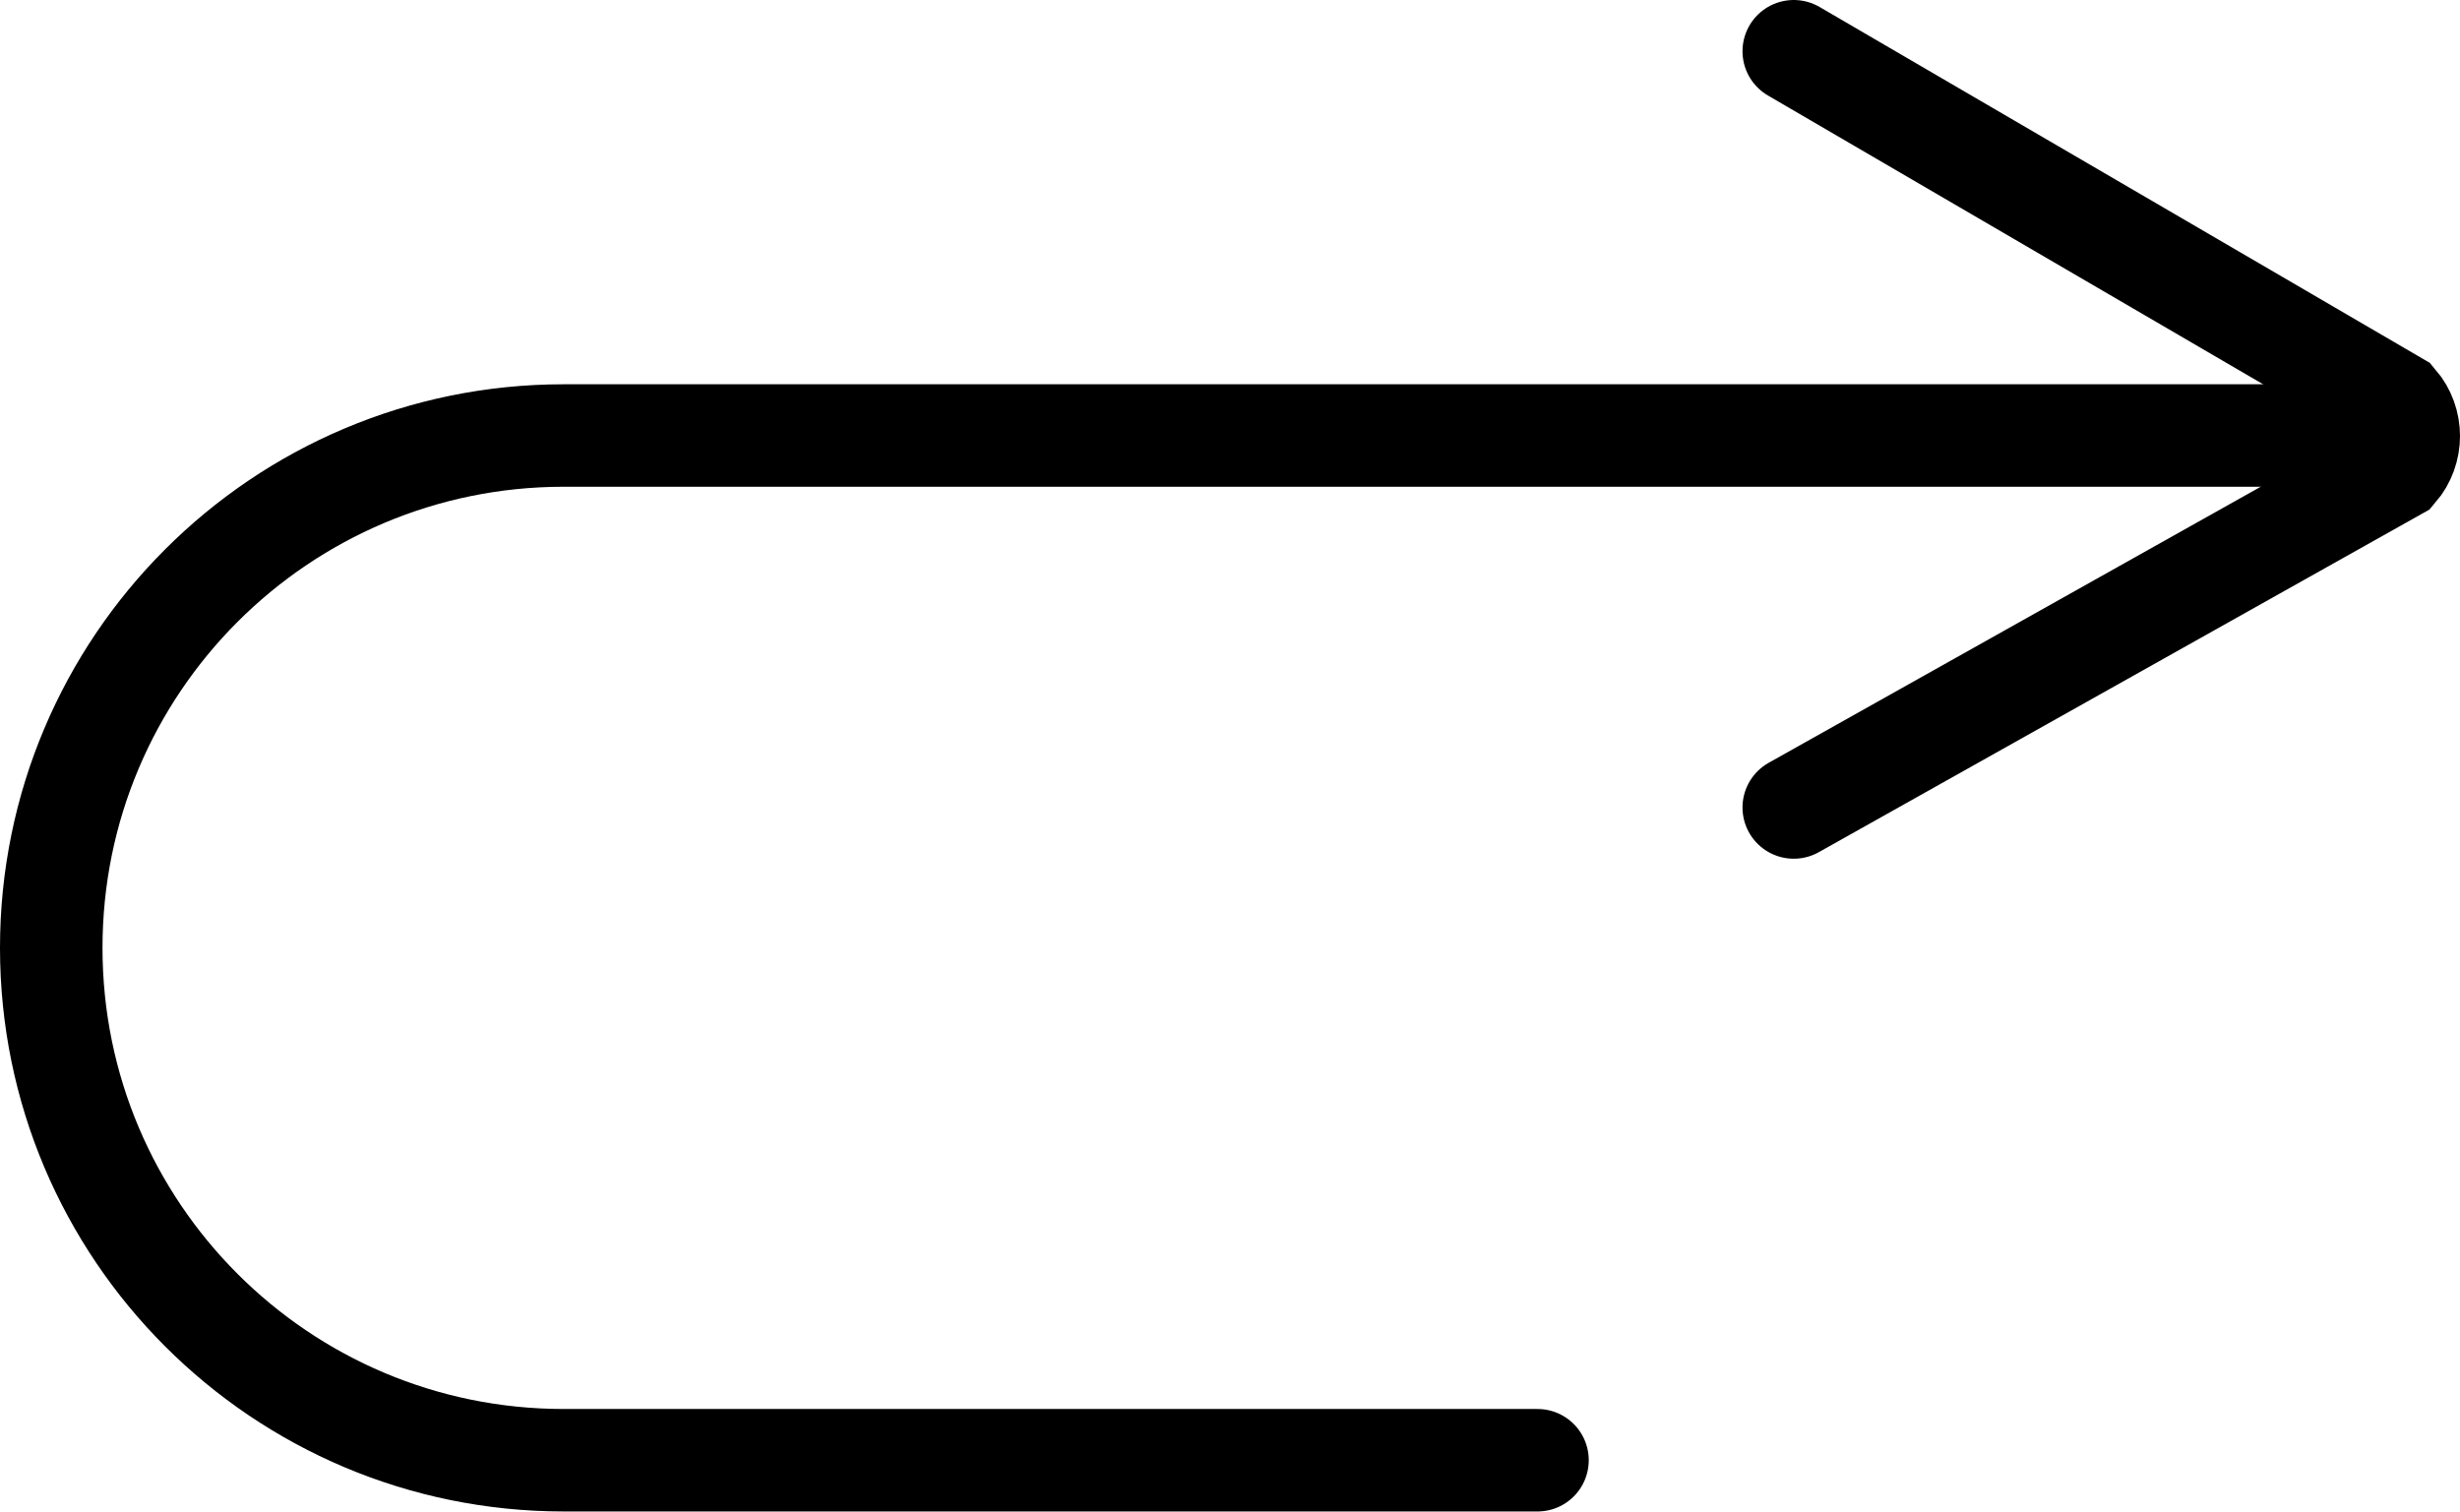
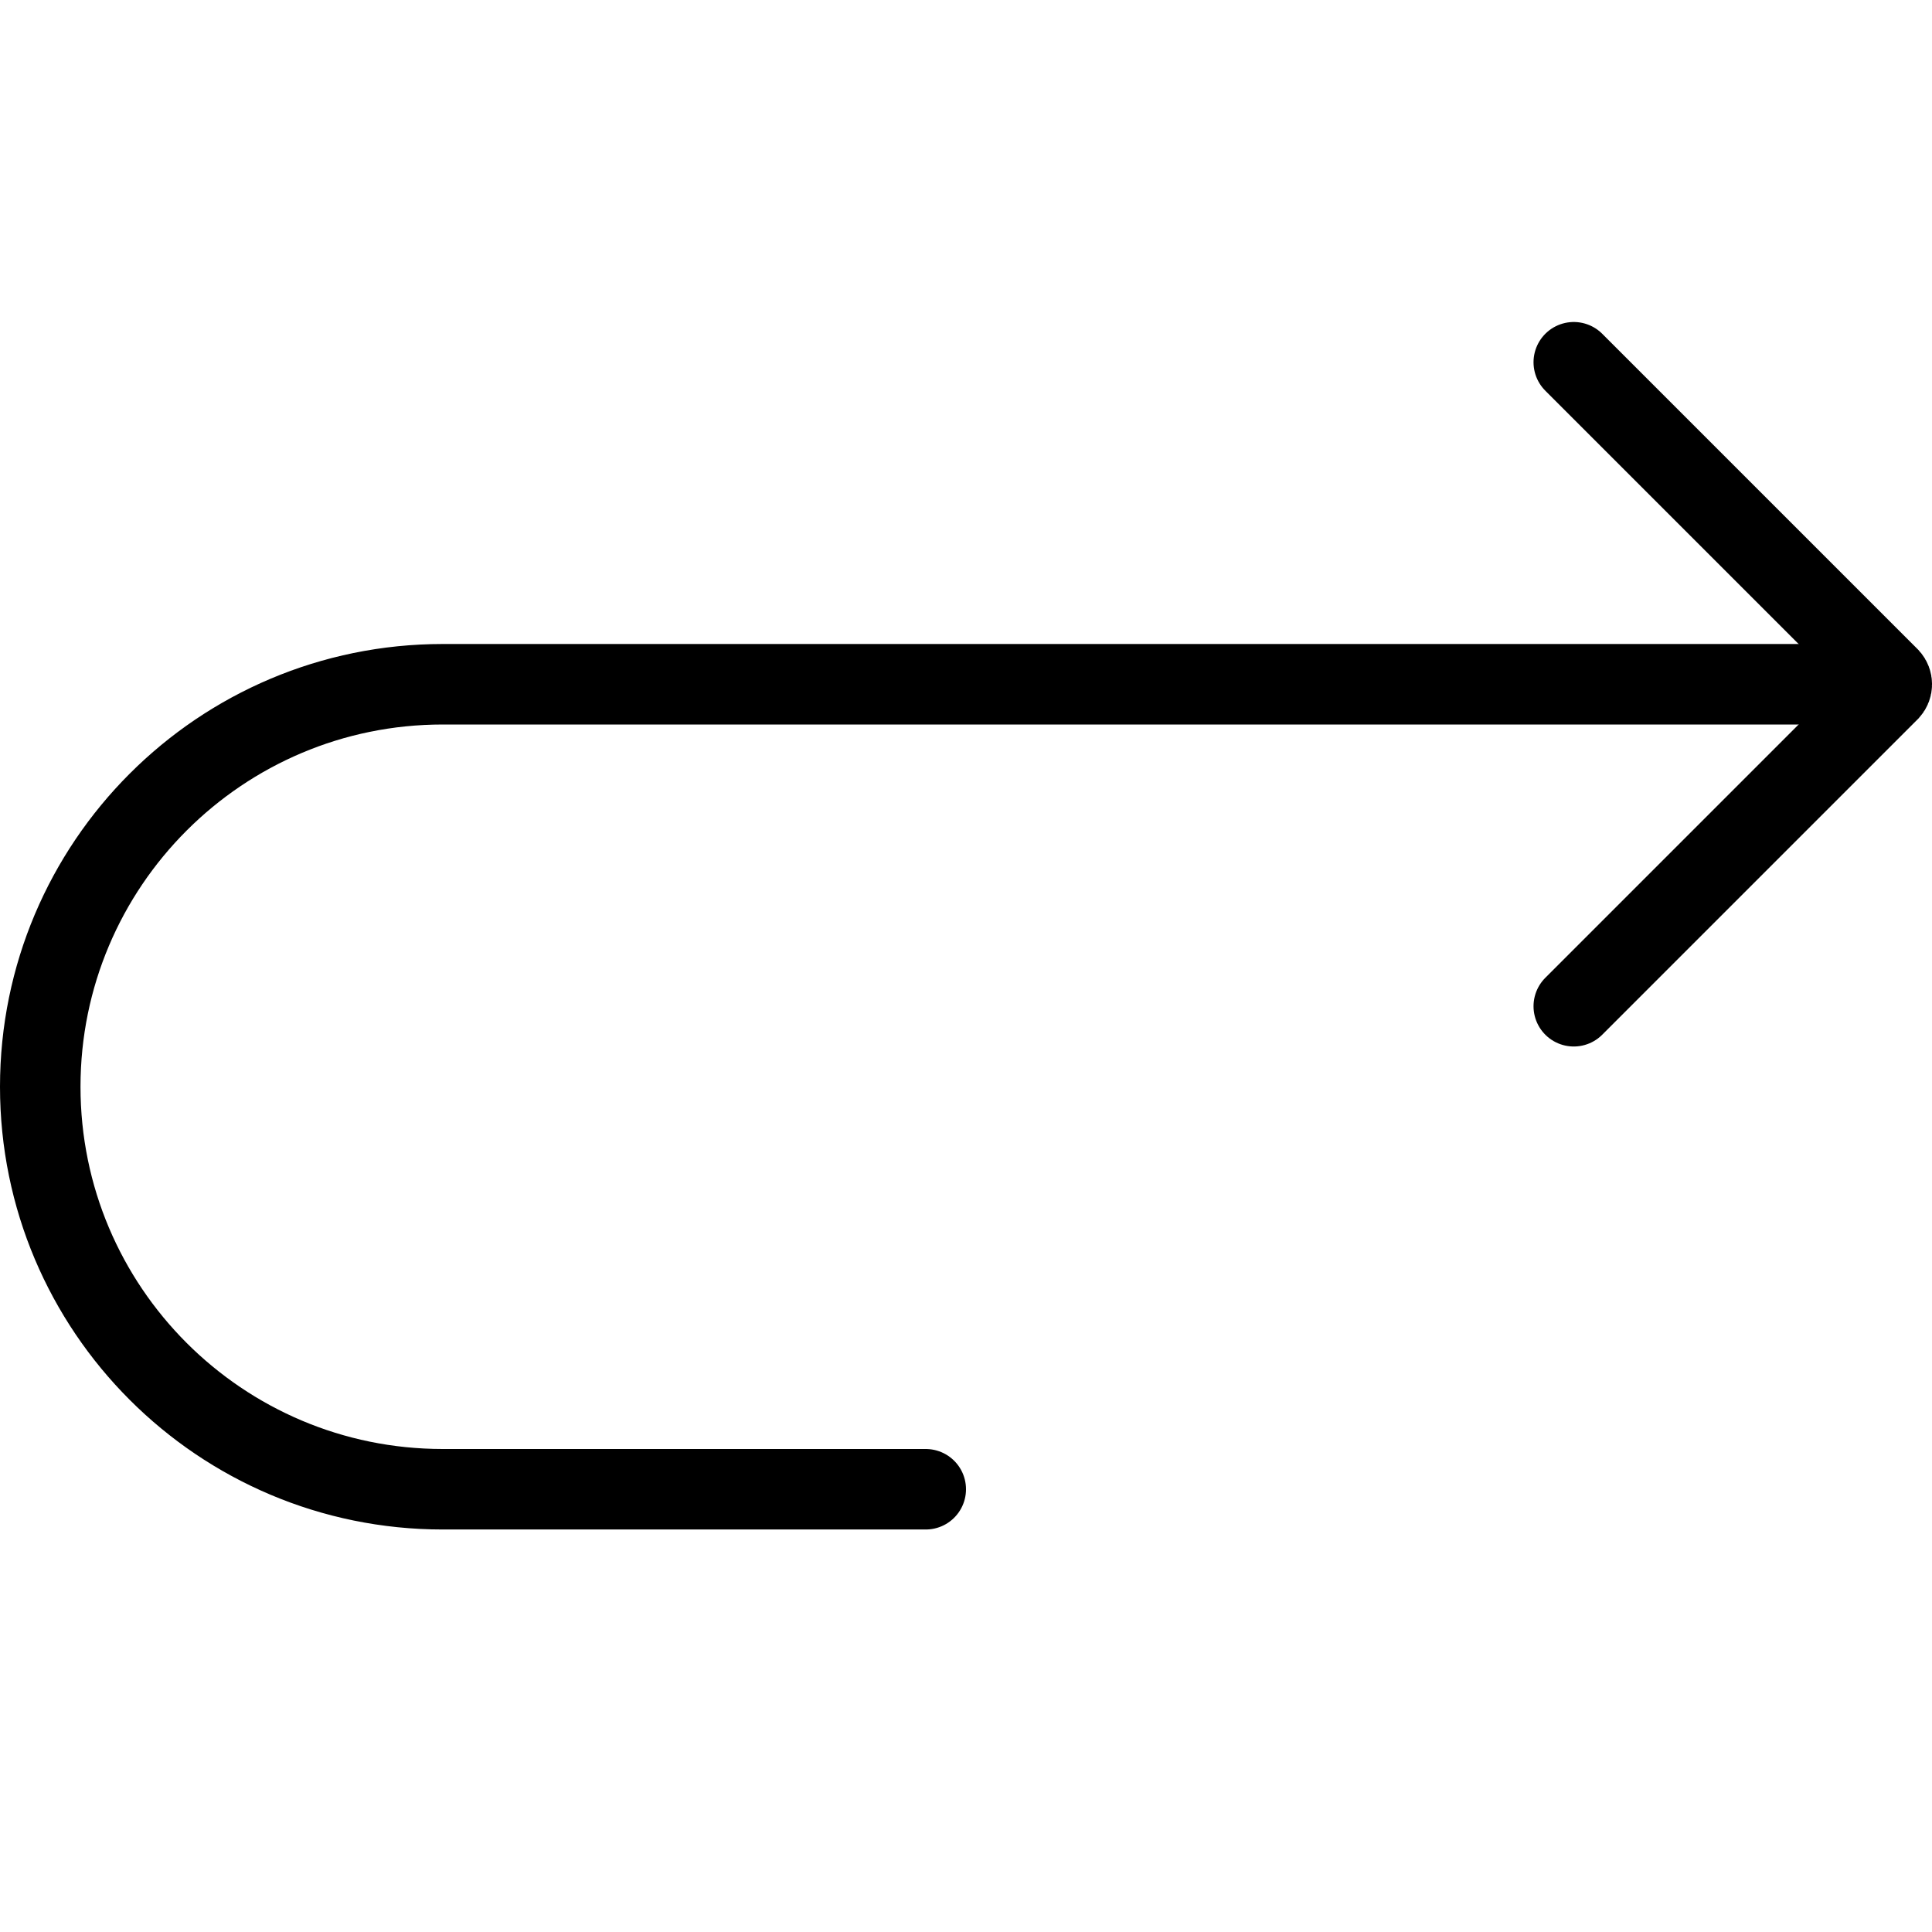
- <svg xmlns="http://www.w3.org/2000/svg" id="afc43ab8-07f5-4f7c-b10c-21614826e8f9" data-name="Layer 1" viewBox="0 0 24 14.75">
-   <path d="M15,18.87H5.5a5,5,0,0,1-5-5h0a5,5,0,0,1,5-5H23" transform="translate(0 -4.62)" fill="none" stroke="#000" stroke-linecap="round" stroke-miterlimit="10" />
-   <path d="M17.5,5.12l5.88,3.43a.5.5,0,0,1,0,.65L17.5,12.5" transform="translate(0 -4.62)" fill="none" stroke="#000" stroke-linecap="round" stroke-miterlimit="10" />
+ <svg xmlns="http://www.w3.org/2000/svg" viewBox="0 0 24 24">
+   <path d="M11.5,18.5h-6a5,5,0,0,1-5-5h0a5,5,0,0,1,5-5H23" fill="none" stroke="#000" stroke-linecap="round" stroke-miterlimit="10" />
+   <path d="M19.55,4.5l3.92,3.92a.12.12,0,0,1,0,.16L19.55,12.5" fill="none" stroke="#000" stroke-linecap="round" stroke-miterlimit="10" />
</svg>
